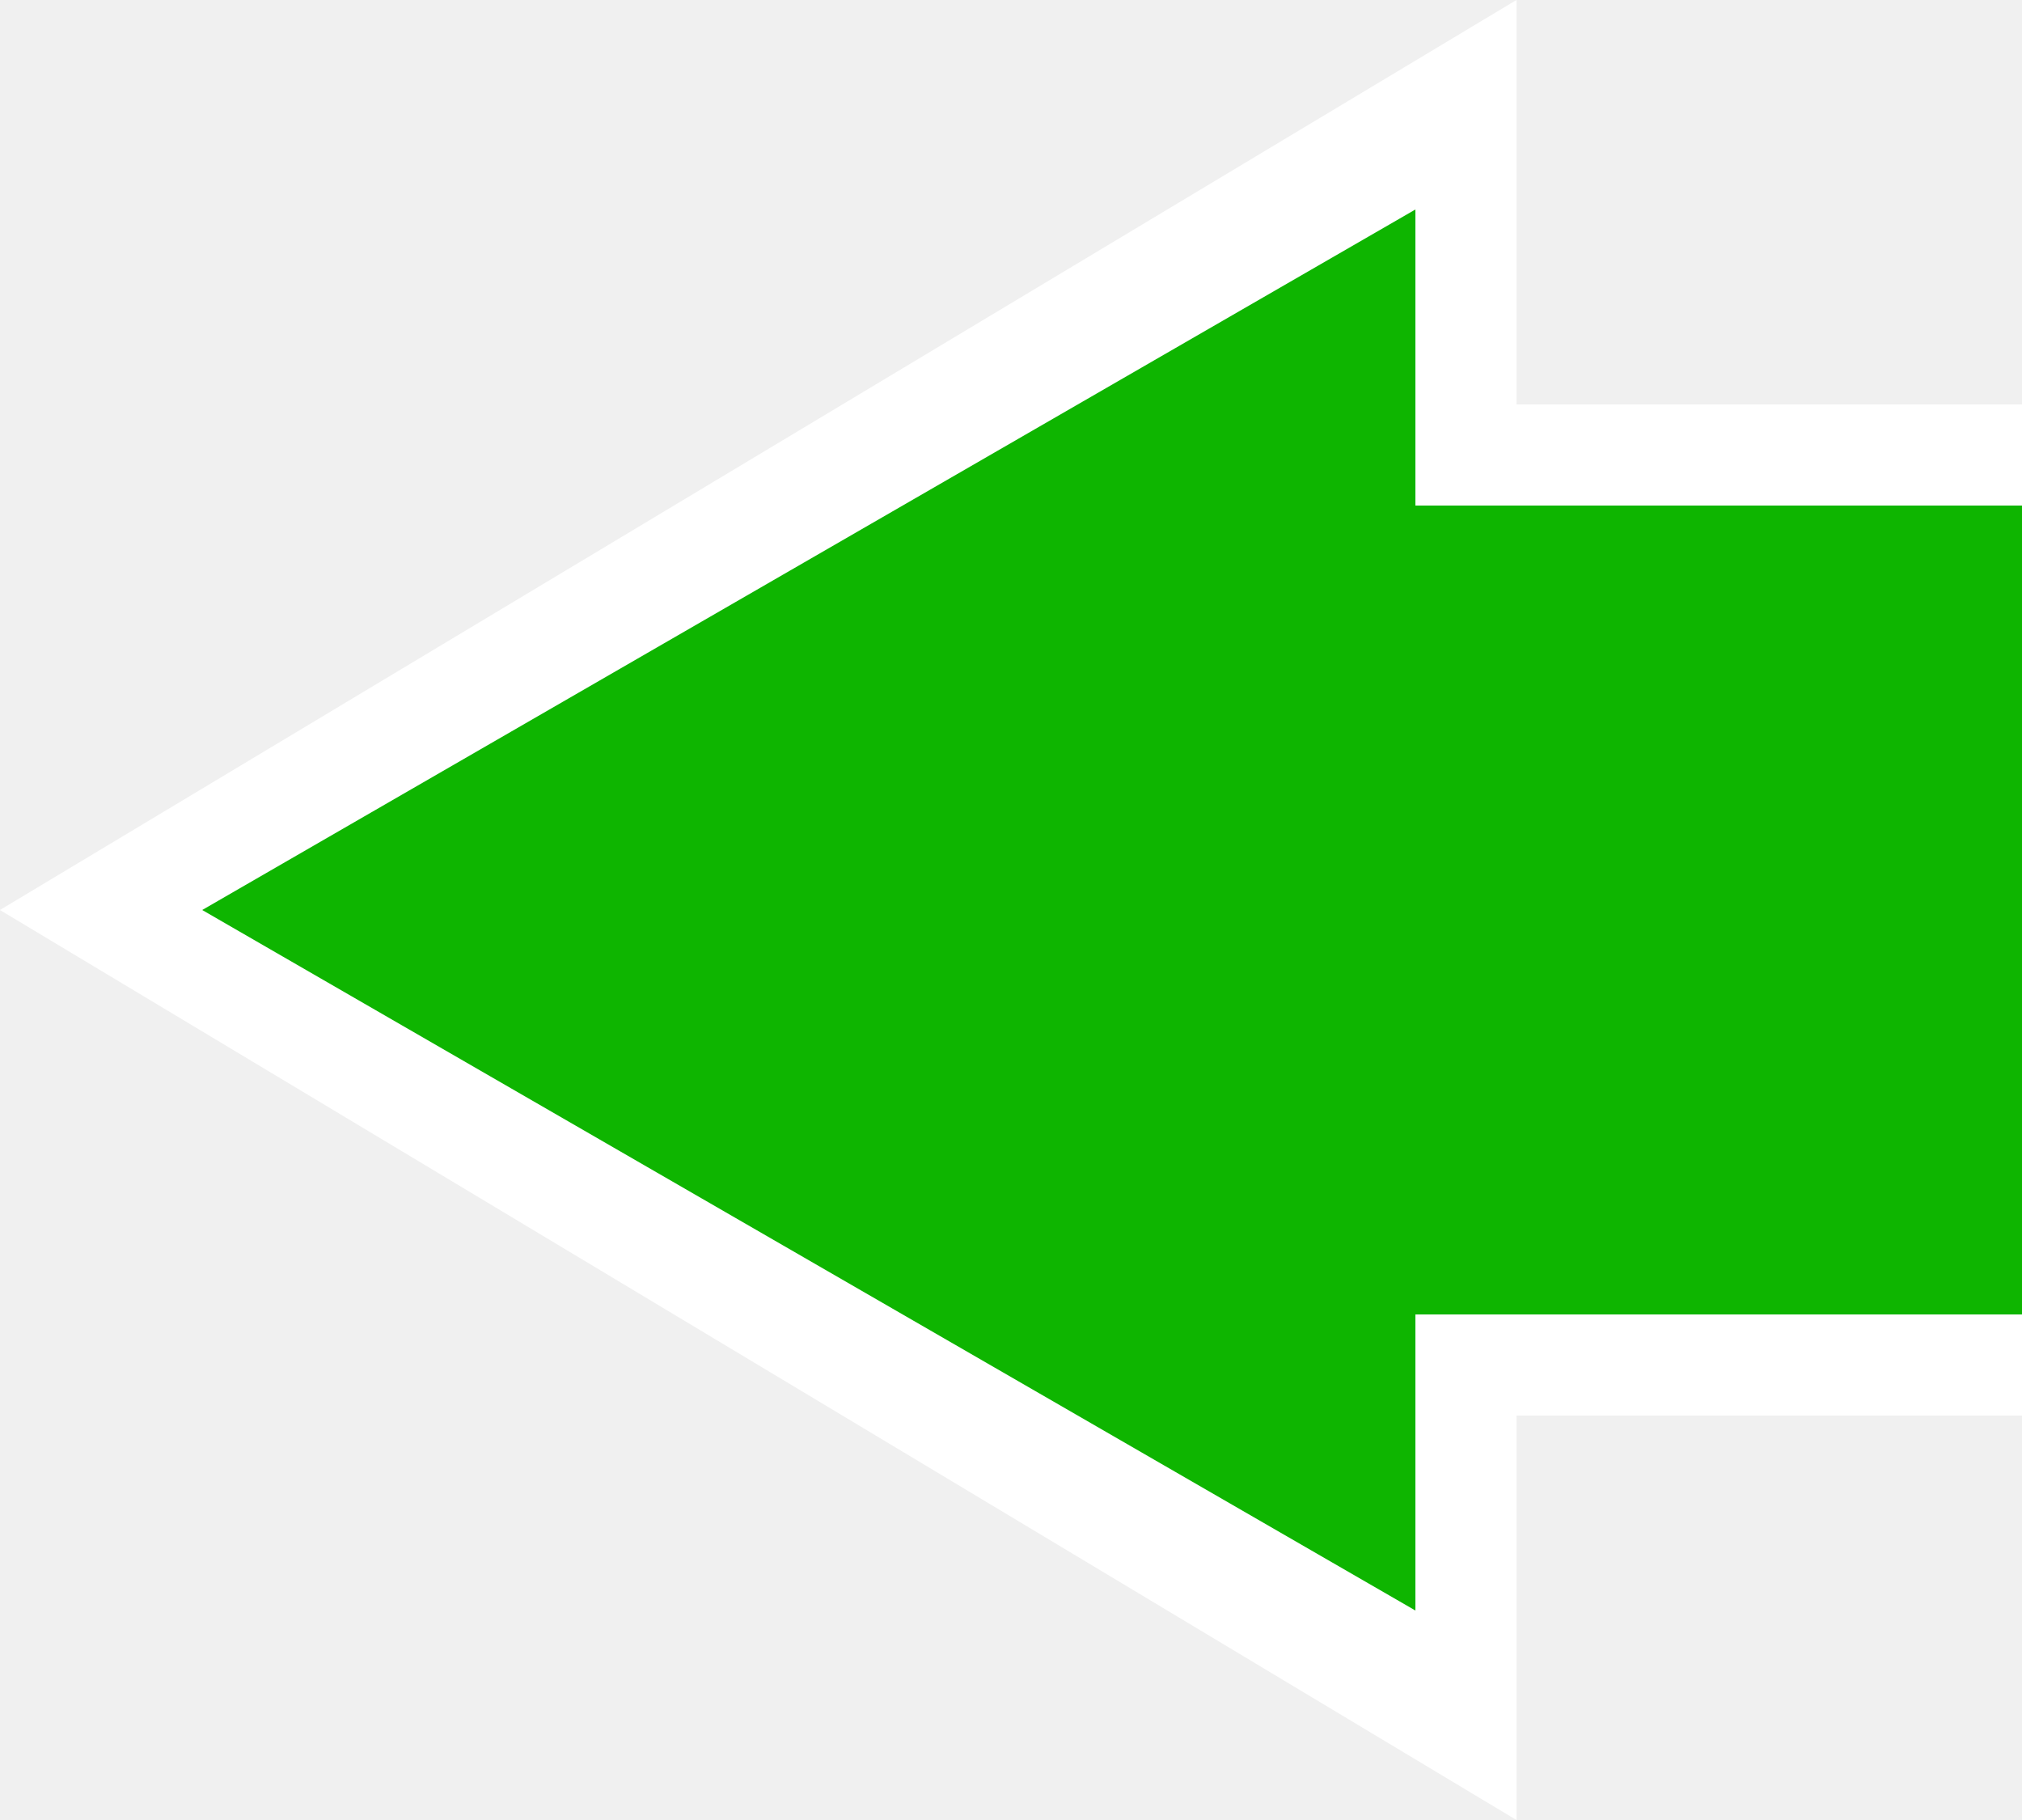
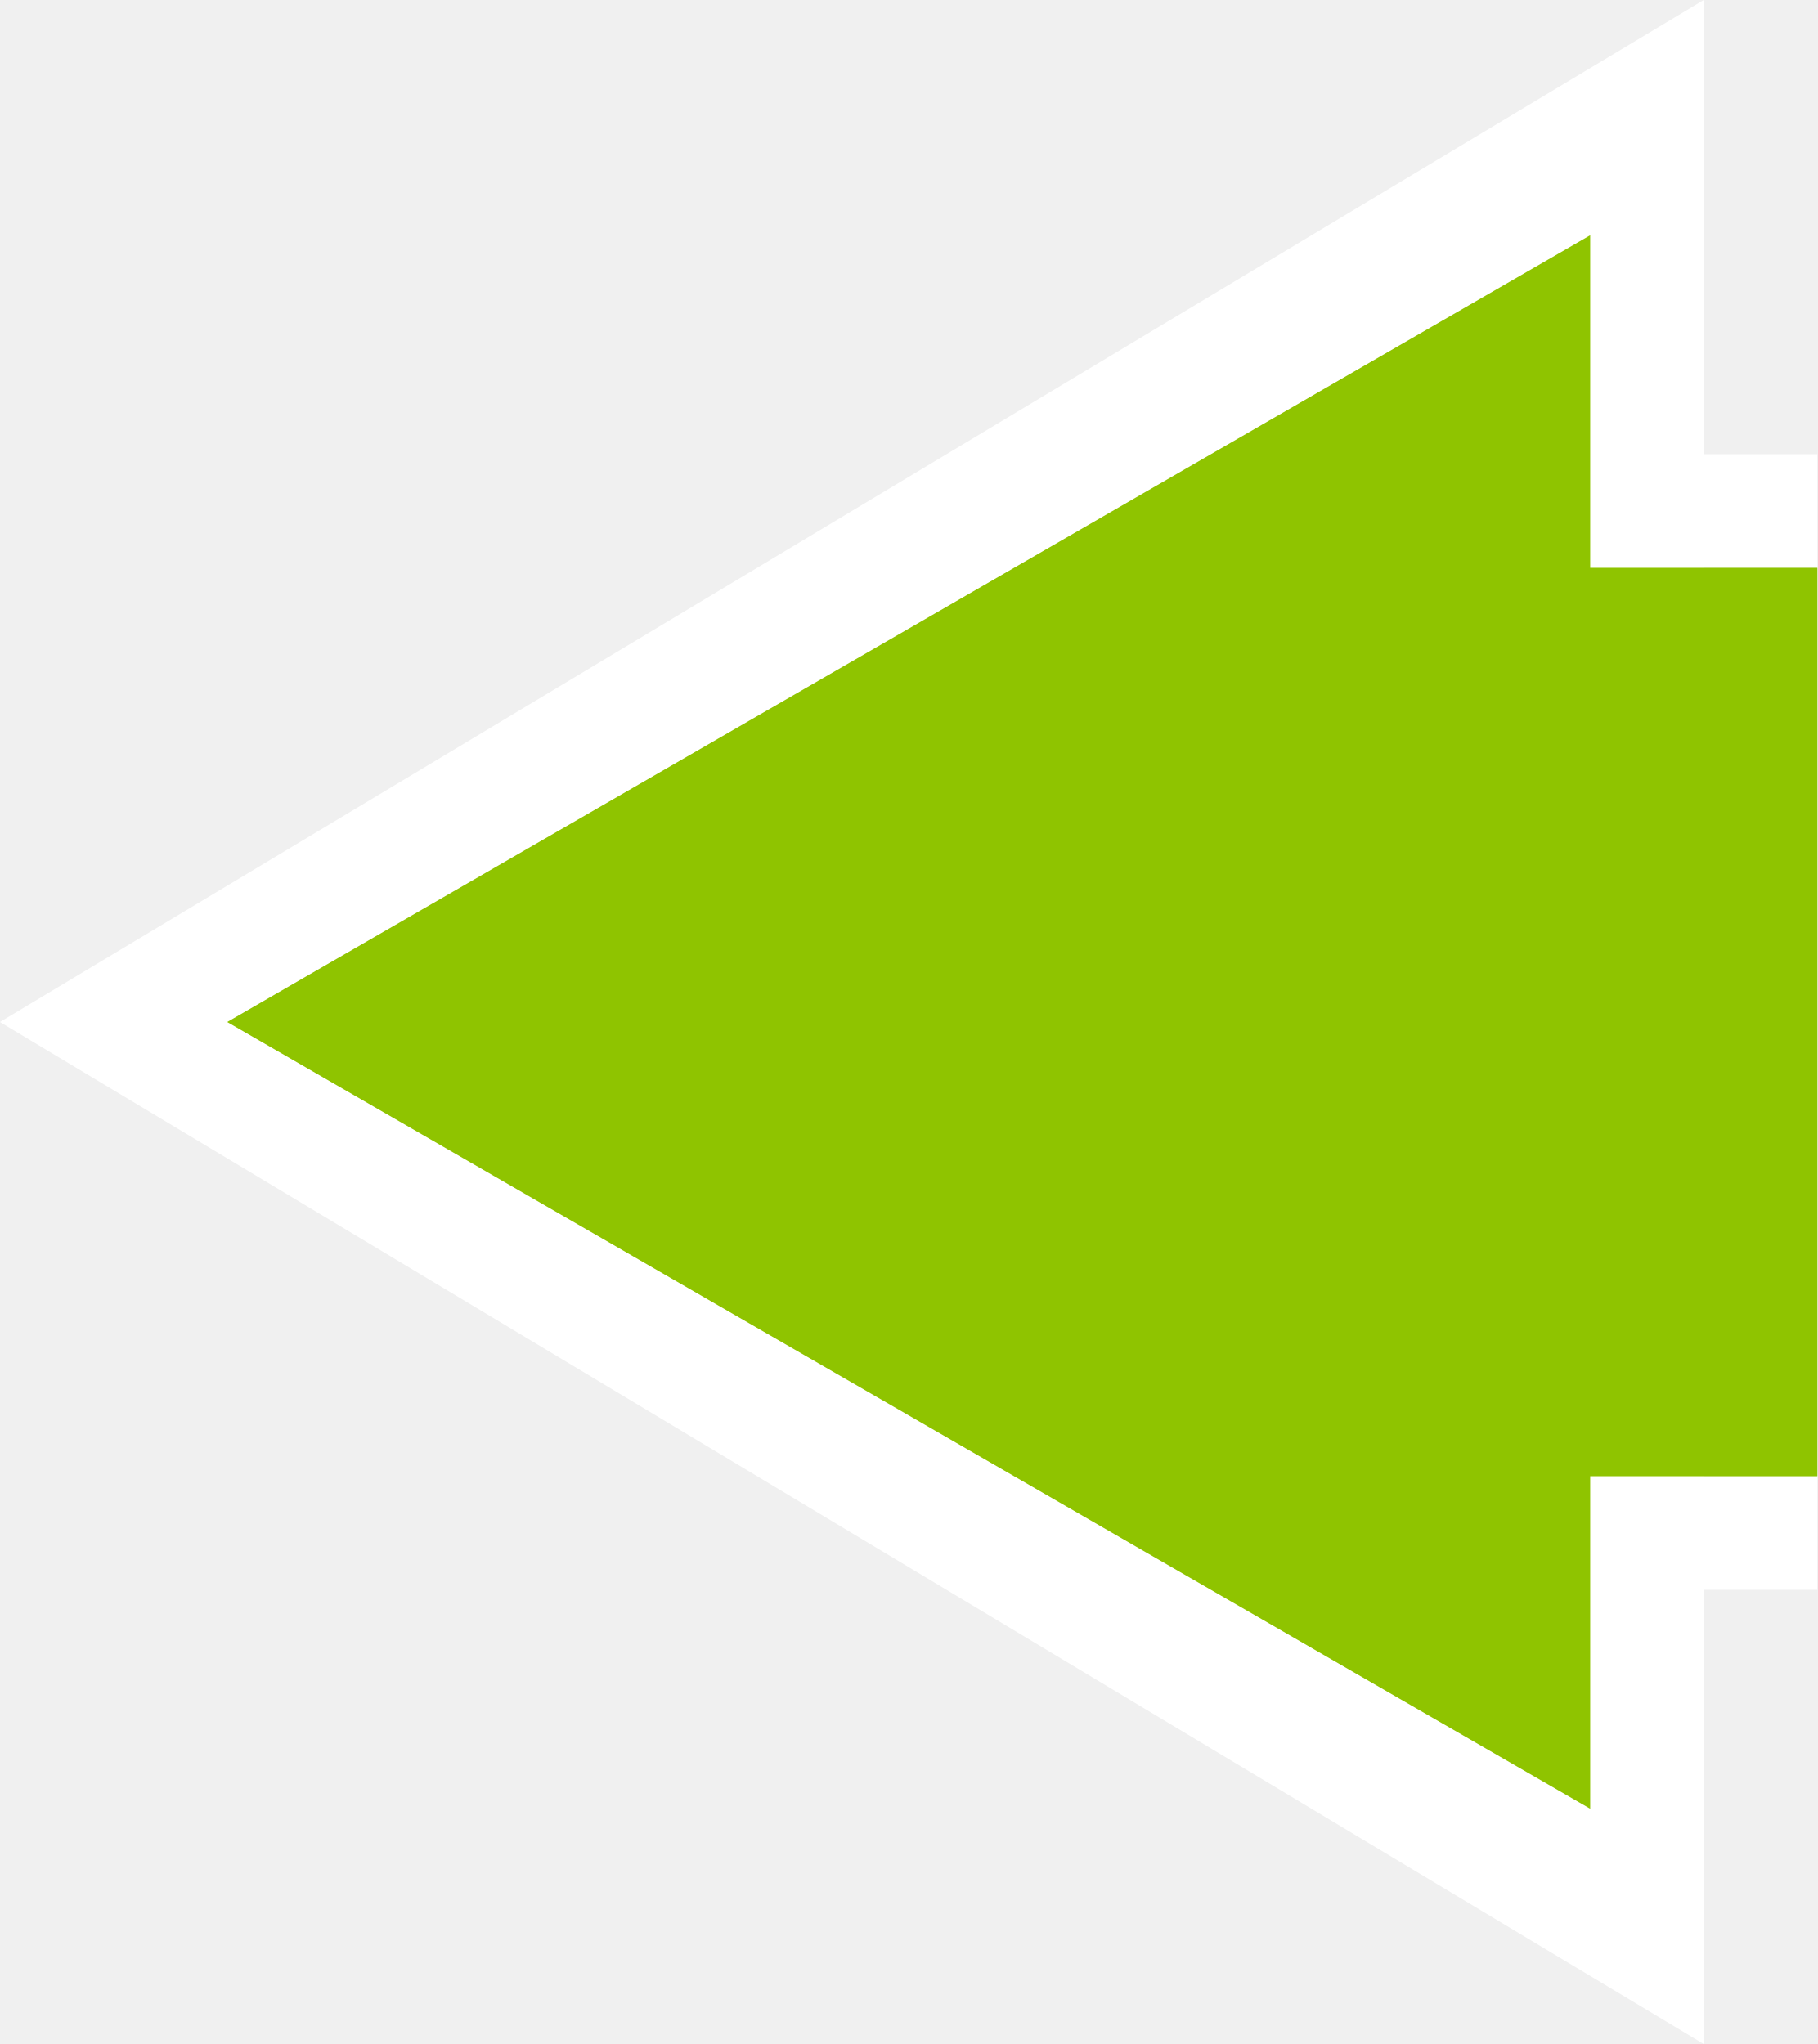
- <svg xmlns="http://www.w3.org/2000/svg" width="100" height="90" viewBox="0 0 100 90" fill="none">
-   <path fill-rule="evenodd" clip-rule="evenodd" d="M0 45L75 0V20H100V25H75V65H100V70H75V90L0 45Z" fill="white" />
-   <path fill-rule="evenodd" clip-rule="evenodd" d="M10 45L70 10.359V25H75L100 25V65L75 65H70V79.641L10 45Z" fill="#0EB500" />
+ <svg xmlns="http://www.w3.org/2000/svg" width="80" height="90" viewBox="0 0 80 90" fill="none">
+   <path fill-rule="evenodd" clip-rule="evenodd" d="M80 70H75V90L0 45L75 0V20H80V25H75L75 65H80V70Z" fill="white" />
+   <path fill-rule="evenodd" clip-rule="evenodd" d="M80 25L80 65L75 65H70V79.641L10 45L70 10.359V25H75H80Z" fill="#8FC400" />
</svg>
